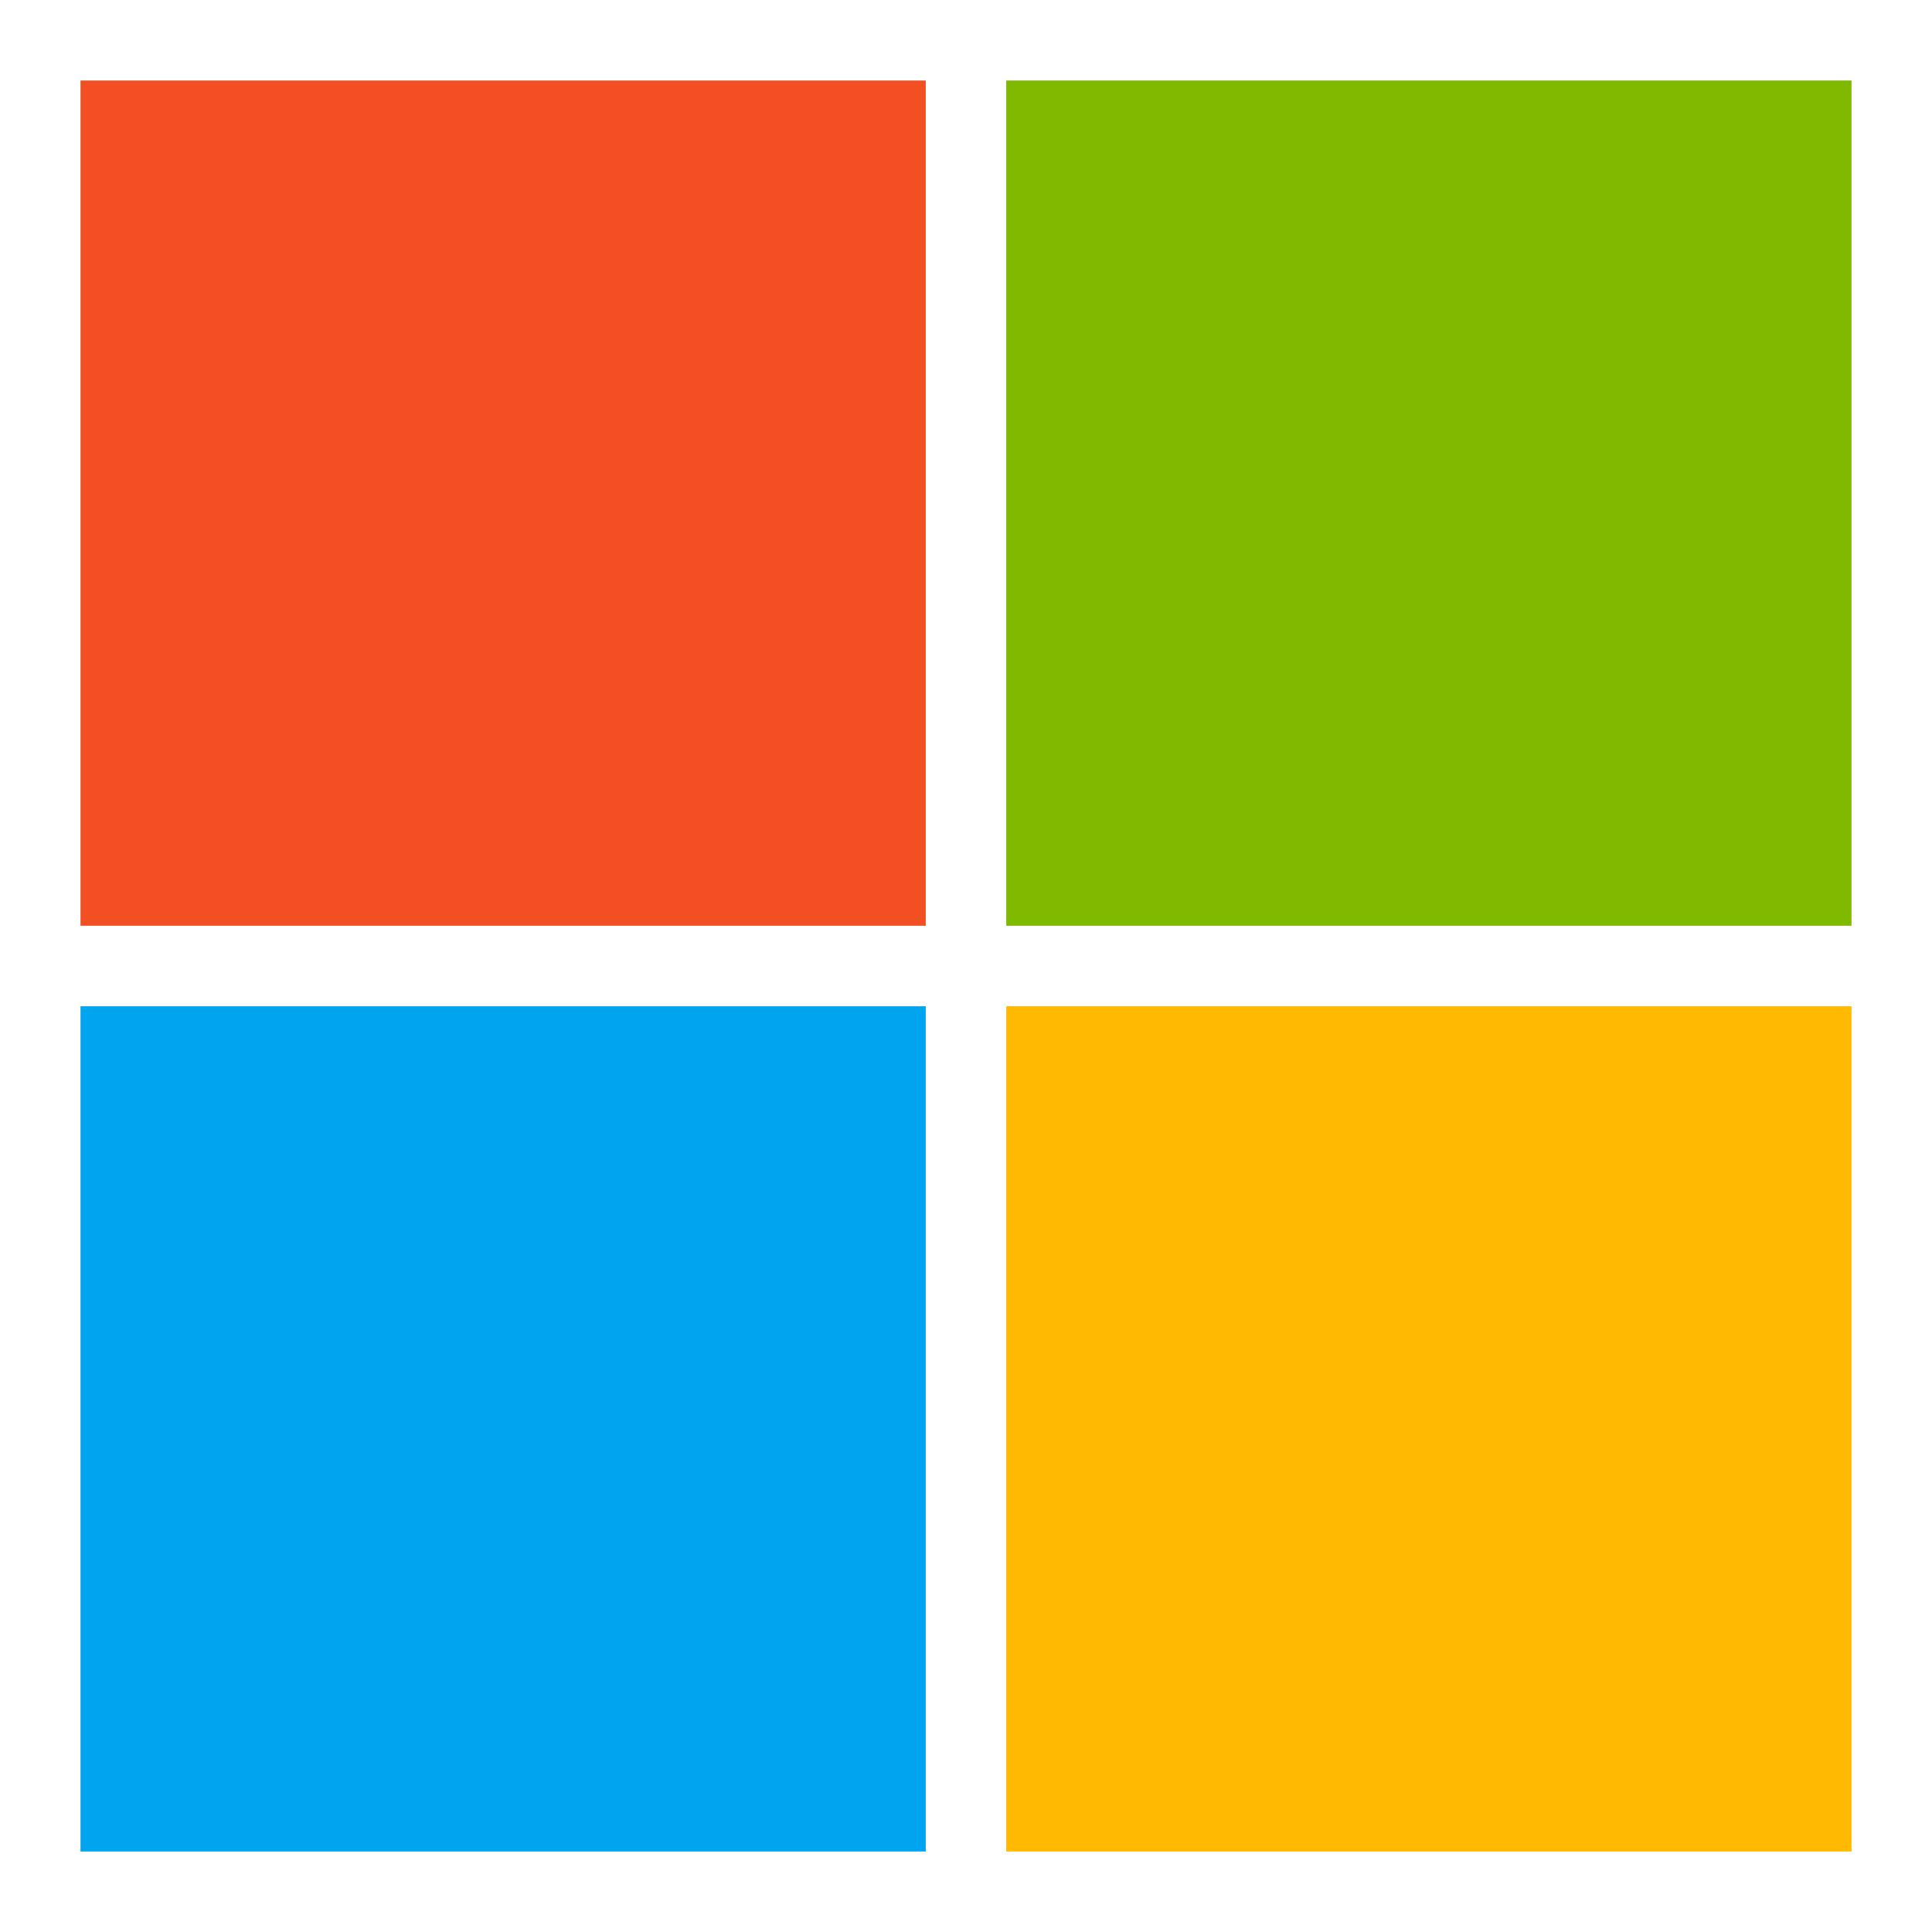
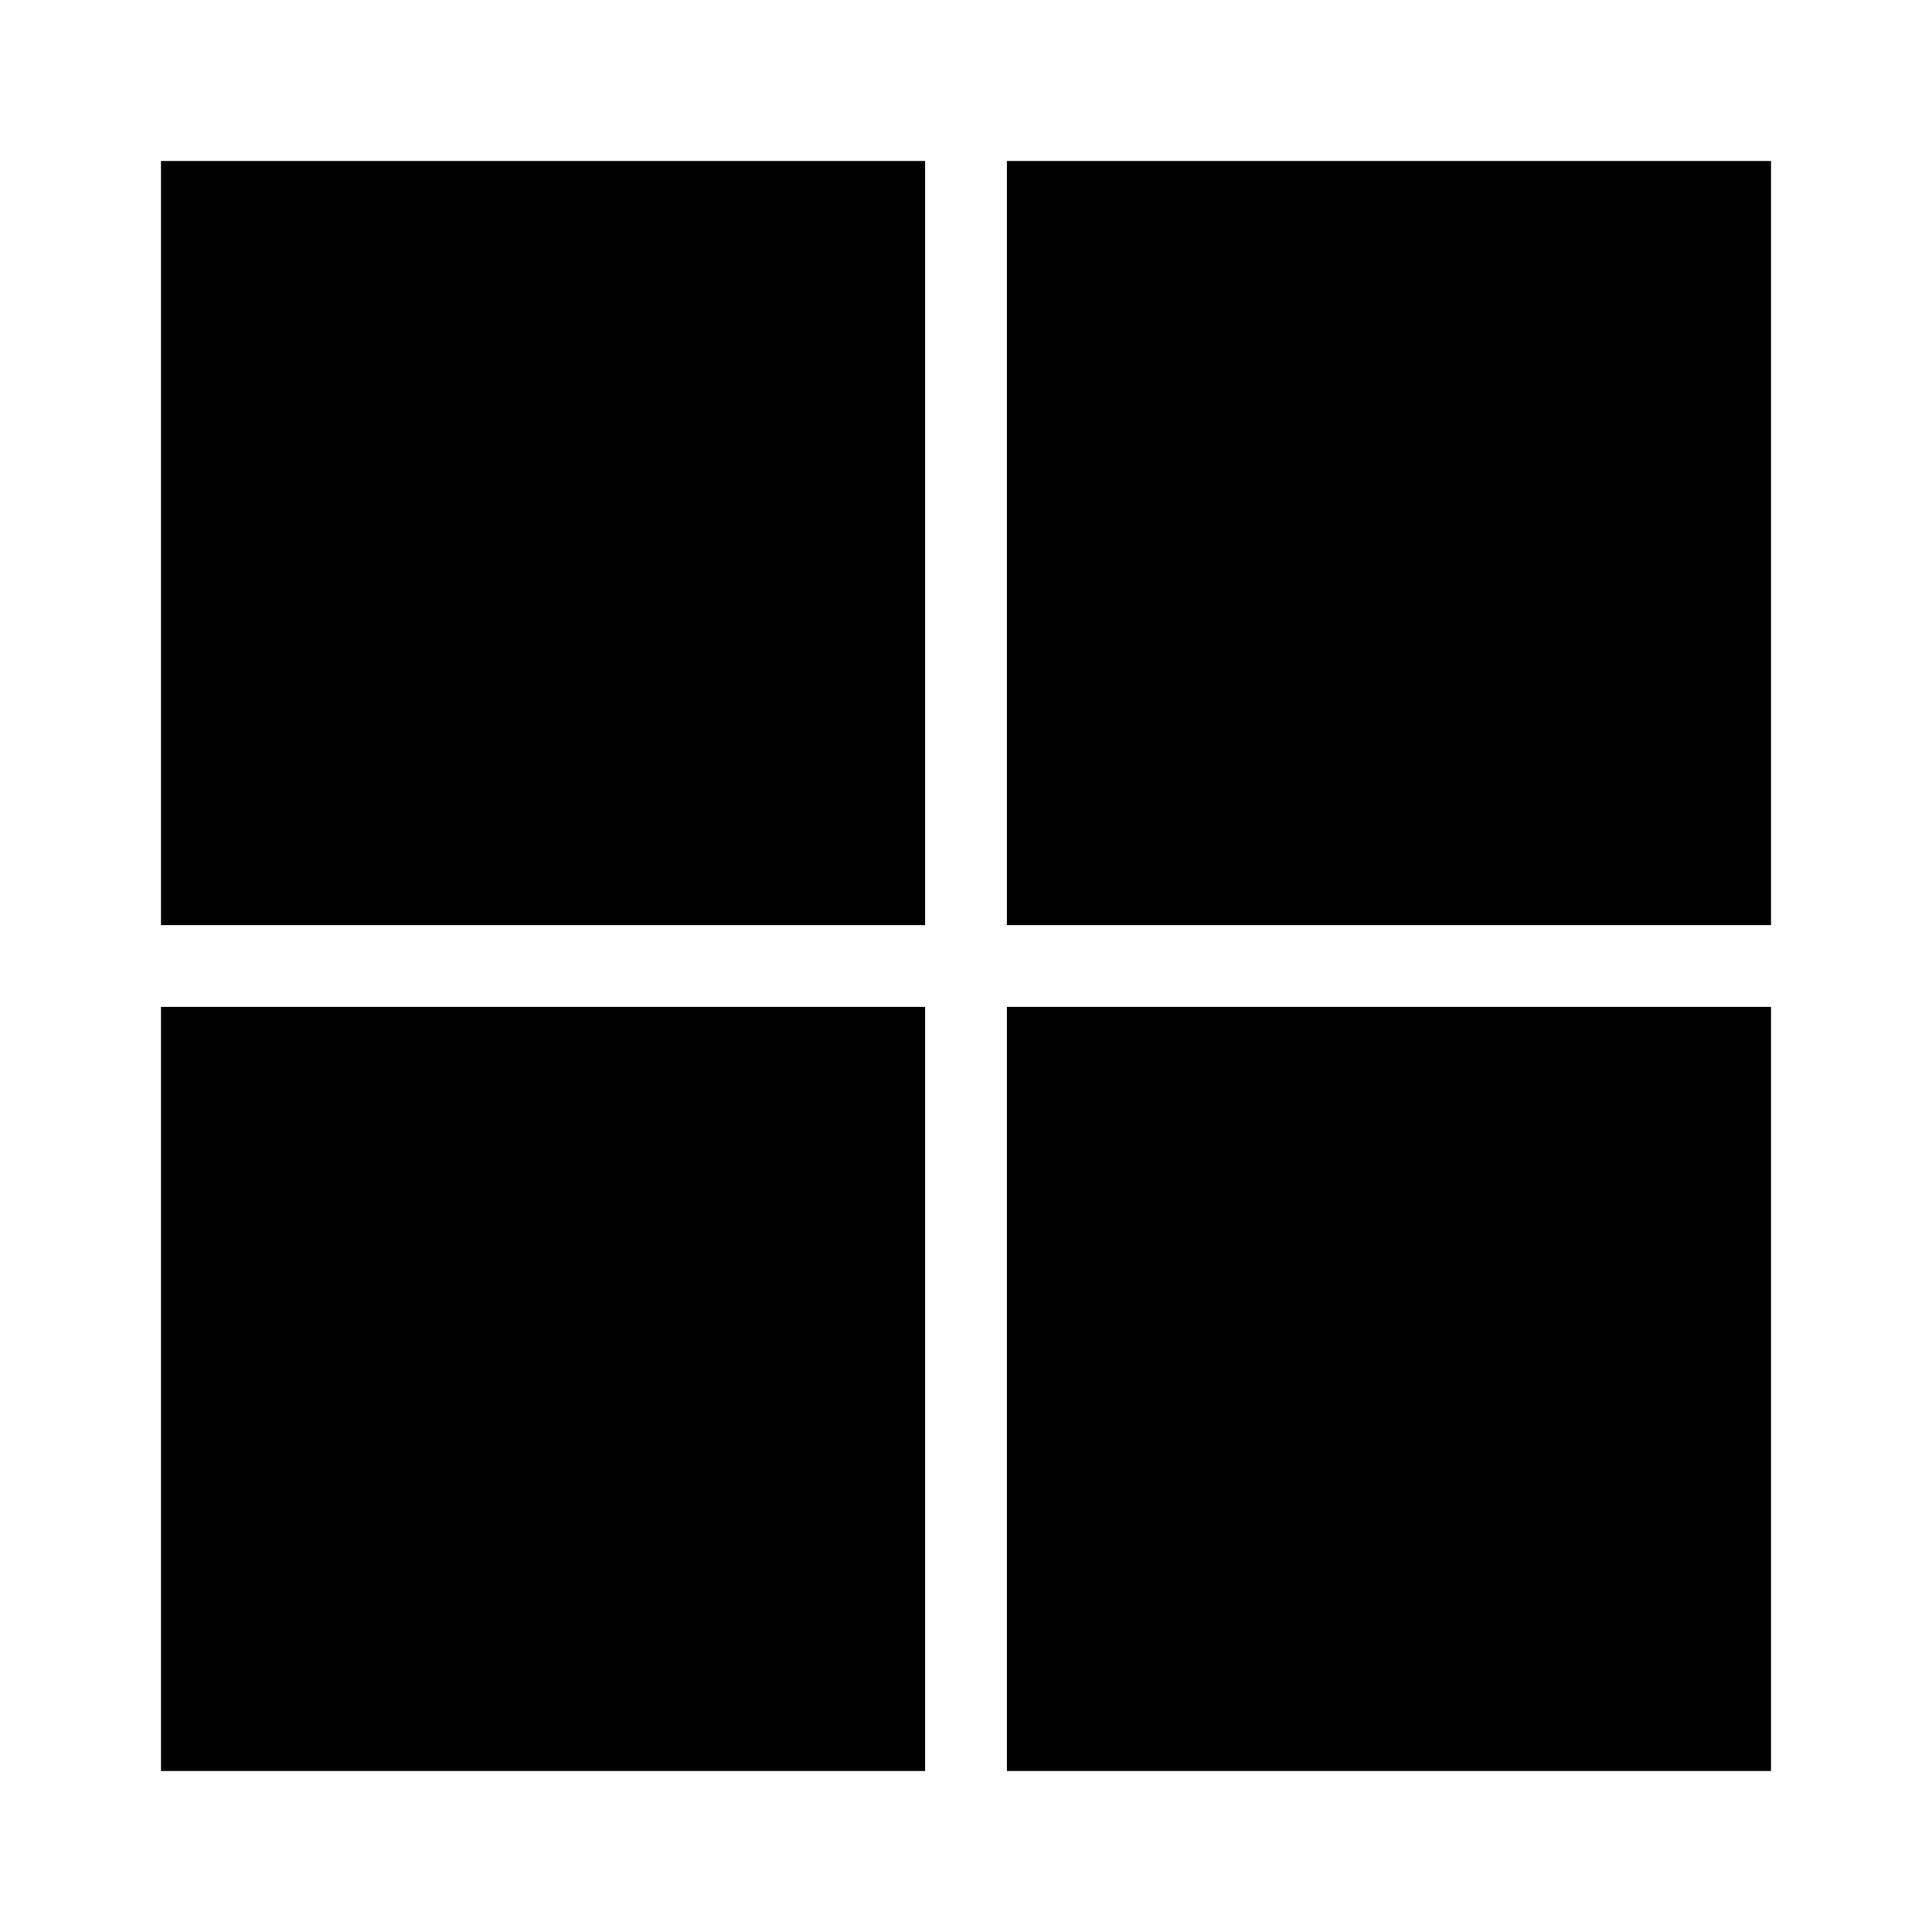
- <svg xmlns="http://www.w3.org/2000/svg" viewBox="0 0 24 24">
-   <rect x="1" y="1" width="10.5" height="10.5" fill="#F25022" />
-   <rect x="12.5" y="1" width="10.5" height="10.5" fill="#7FBA00" />
-   <rect x="1" y="12.5" width="10.5" height="10.5" fill="#00A4EF" />
-   <rect x="12.5" y="12.5" width="10.5" height="10.5" fill="#FFB900" />
+ <svg xmlns="http://www.w3.org/2000/svg" fill="currentColor" fill-rule="evenodd" height="1em" style="flex:none;line-height:1" viewBox="0 0 24 24" width="1em">
+   <path d="M11.49 2H2v9.492h9.492V2h-.002z" />
+   <path d="M22 2h-9.492v9.492H22V2z" />
+   <path d="M11.49 12.508H2V22h9.492v-9.492h-.002z" />
+   <path d="M22 12.508h-9.492V22H22v-9.492z" />
</svg>
